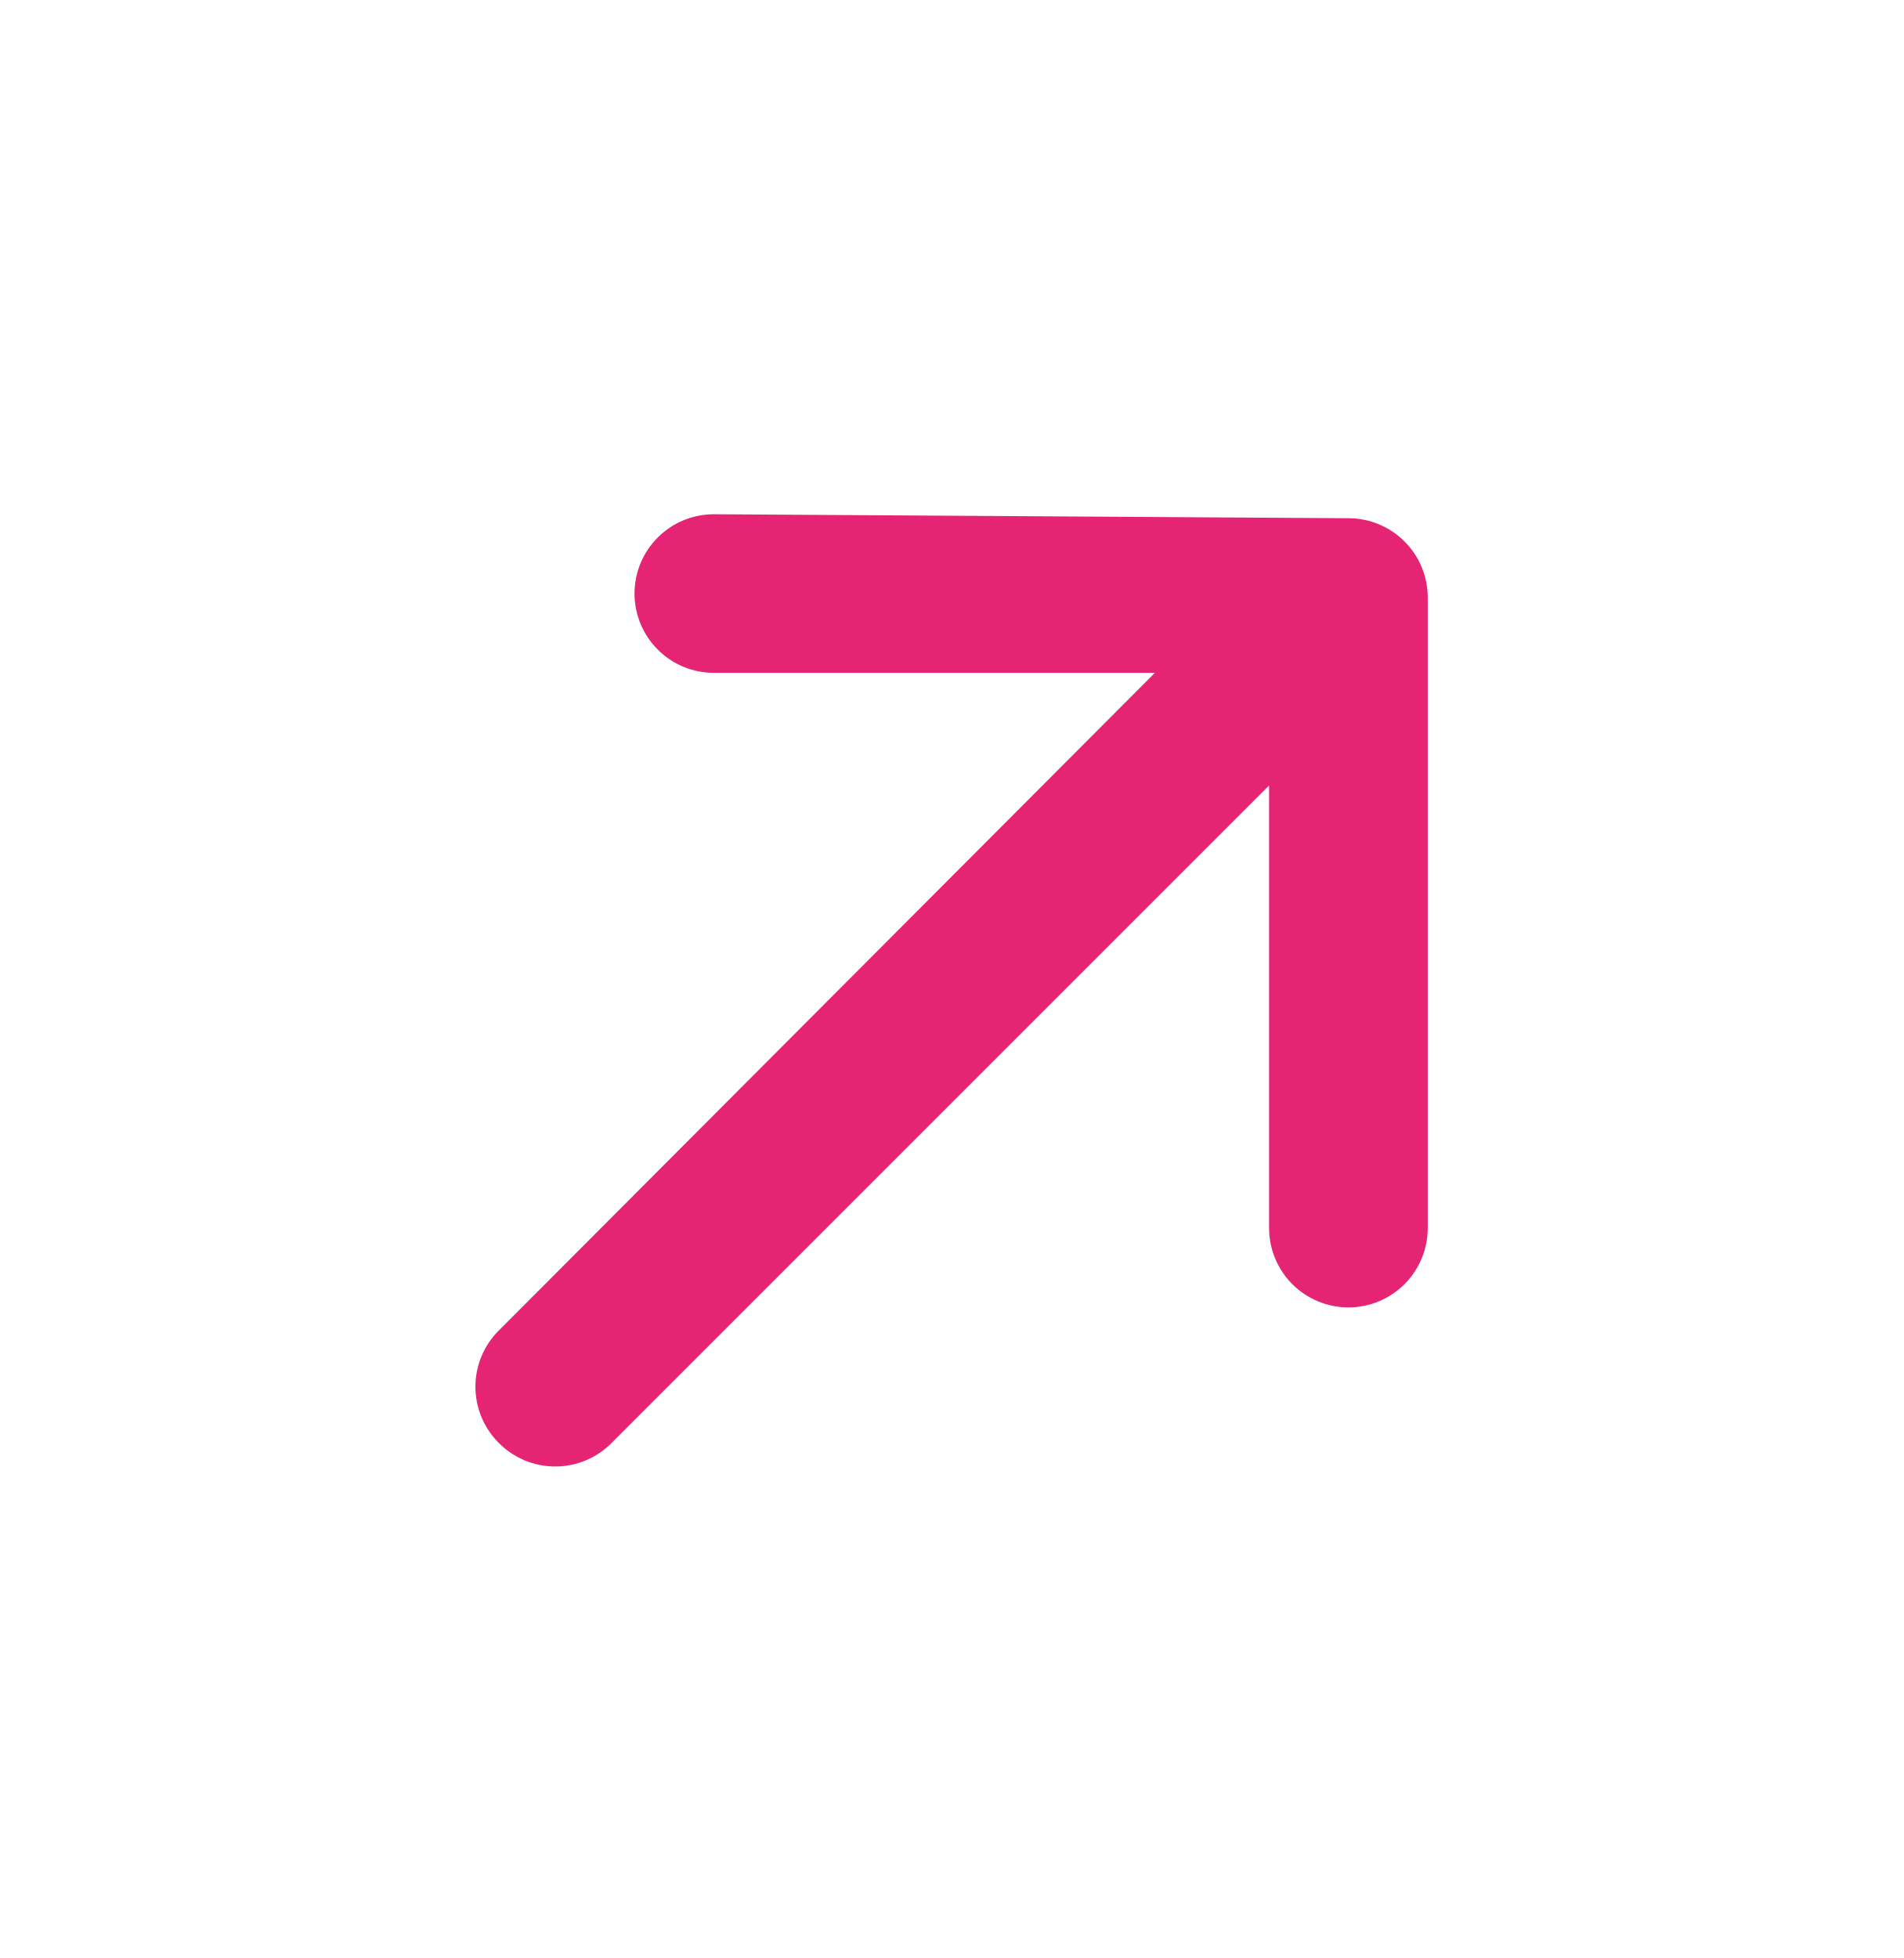
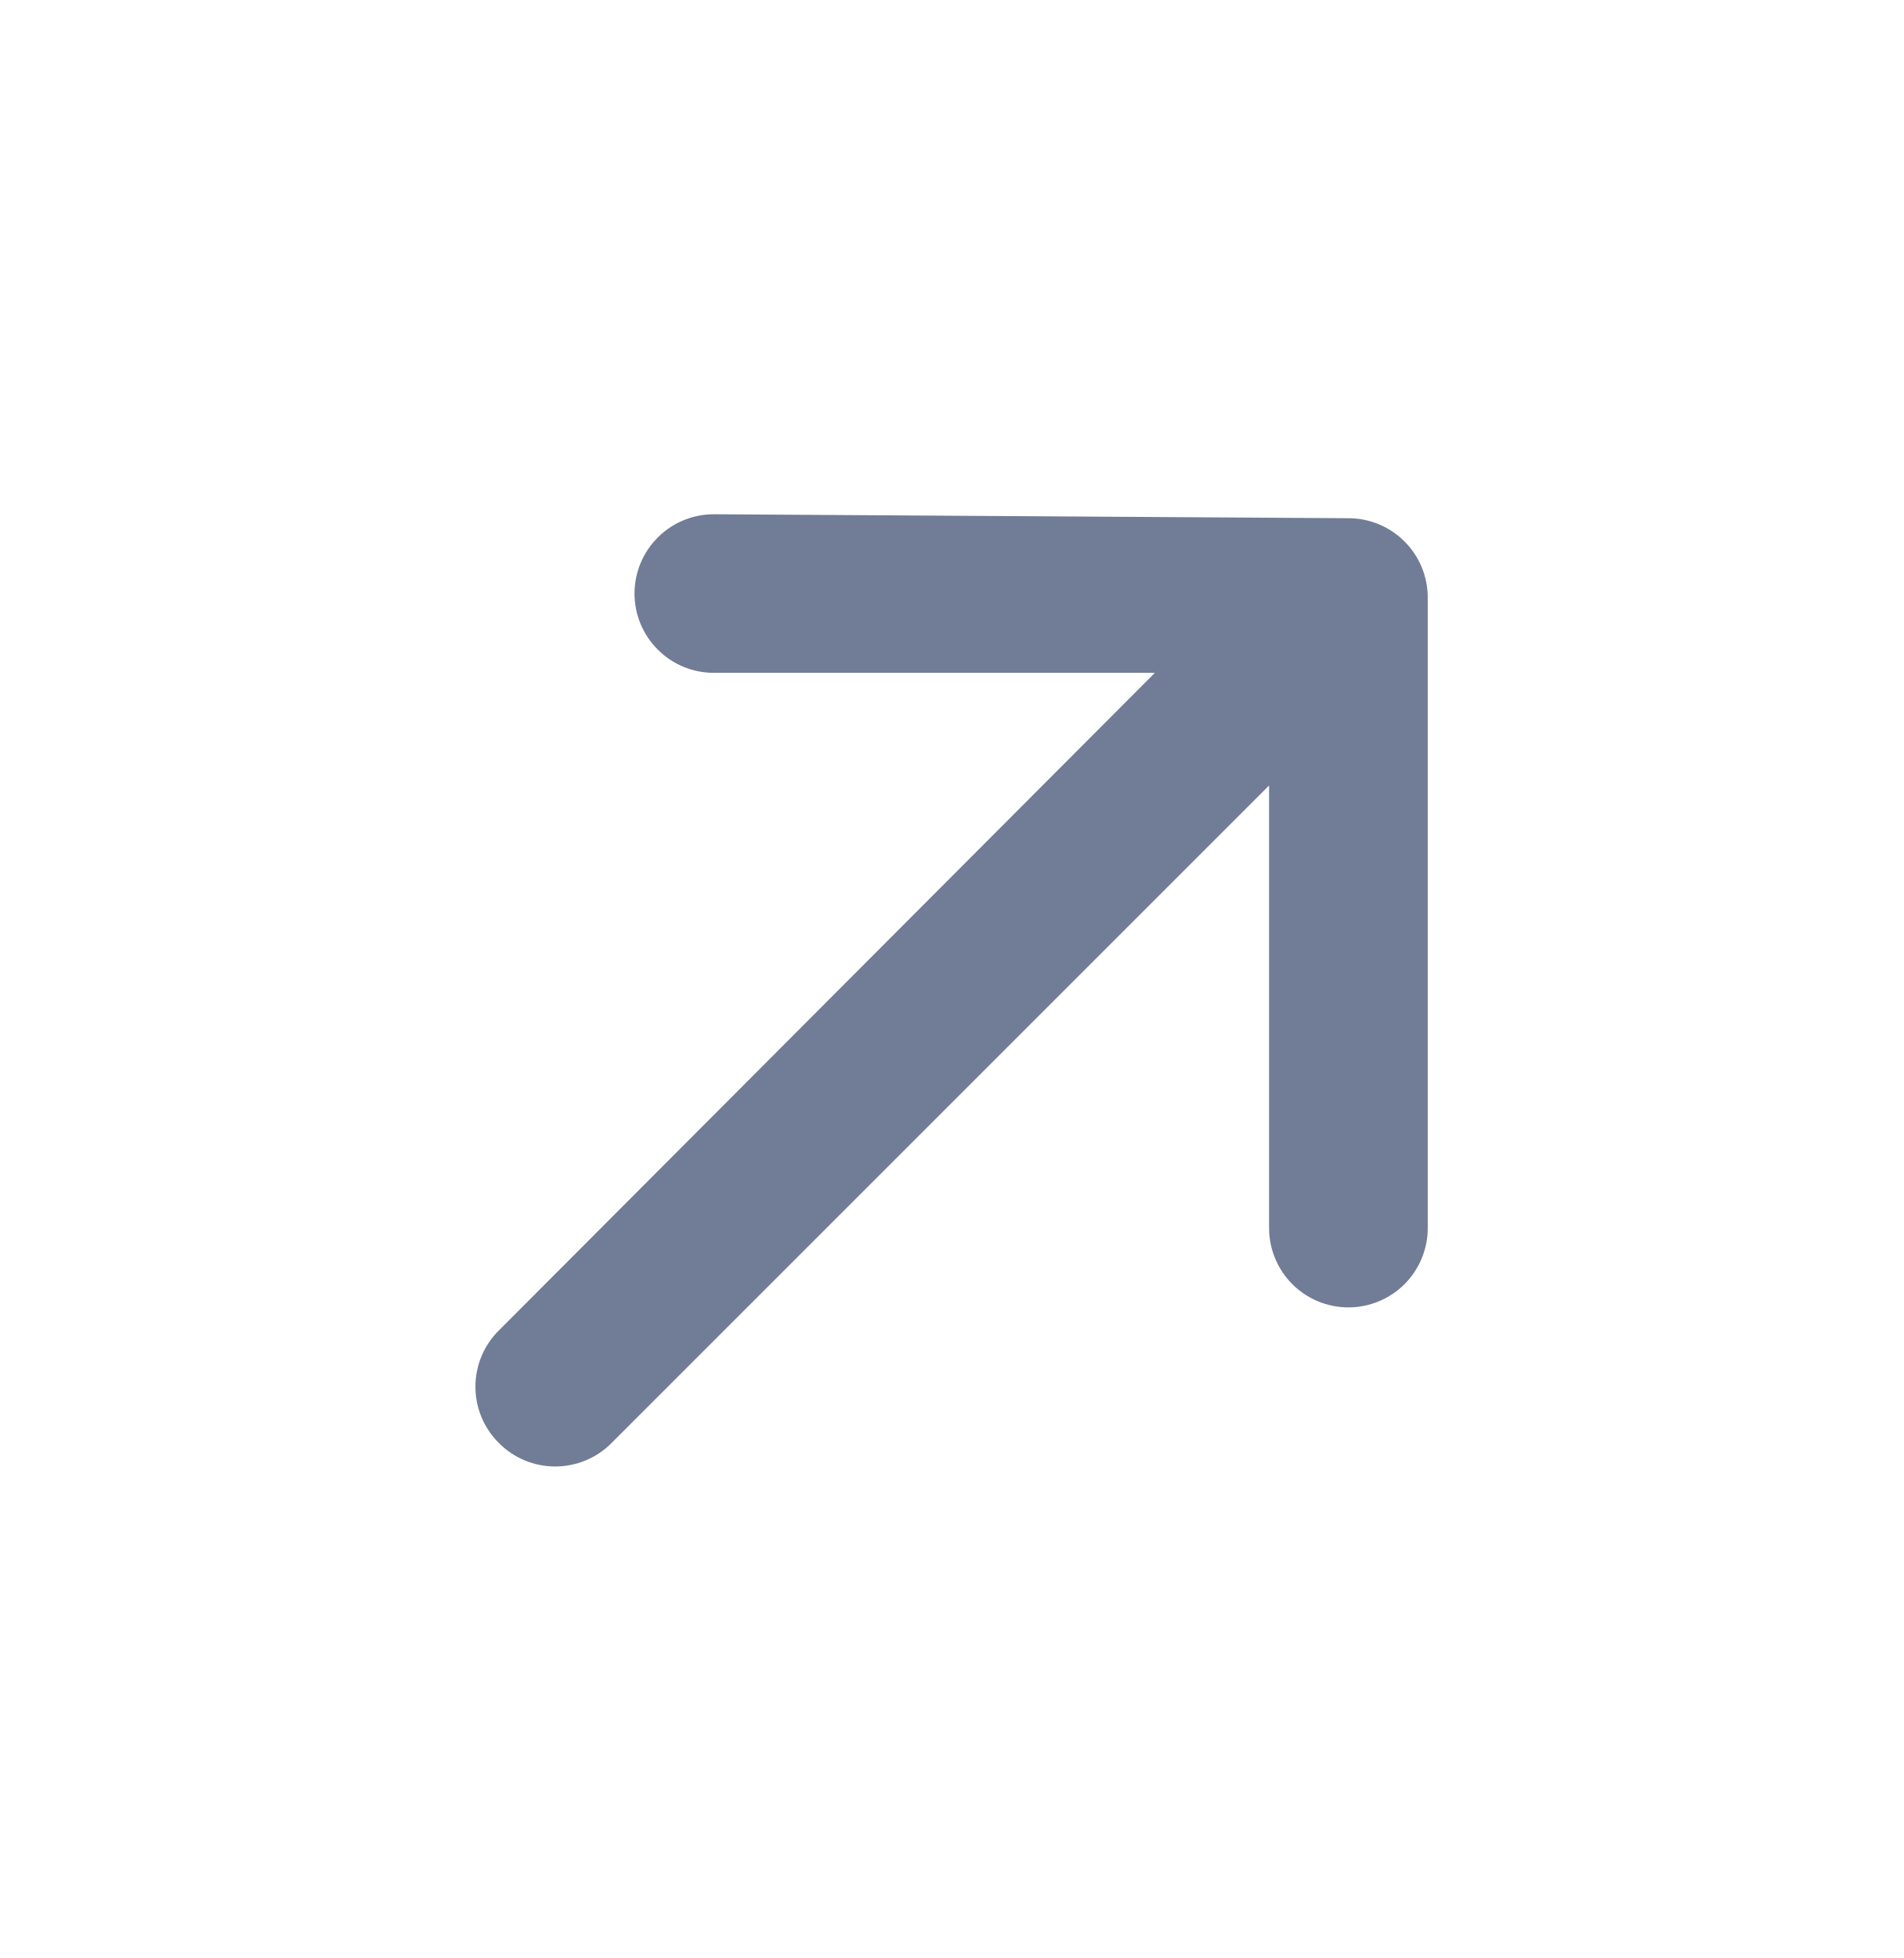
<svg xmlns="http://www.w3.org/2000/svg" width="35" height="36" viewBox="0 0 35 36" fill="none">
  <g id="ð¦ icon &quot;diagonal arrow right up&quot;">
-     <path id="Vector" d="M26.25 10.986C26.25 10.599 26.096 10.228 25.823 9.955C25.549 9.681 25.178 9.528 24.791 9.528L13.125 9.455C12.738 9.455 12.367 9.608 12.094 9.882C11.82 10.155 11.666 10.526 11.666 10.913C11.666 11.3 11.82 11.671 12.094 11.944C12.367 12.218 12.738 12.371 13.125 12.371H21.233L9.173 24.461C9.036 24.596 8.927 24.758 8.853 24.935C8.779 25.113 8.741 25.304 8.741 25.496C8.741 25.689 8.779 25.879 8.853 26.057C8.927 26.235 9.036 26.396 9.173 26.532C9.308 26.668 9.469 26.777 9.647 26.851C9.825 26.925 10.015 26.963 10.208 26.963C10.4 26.963 10.591 26.925 10.769 26.851C10.947 26.777 11.108 26.668 11.243 26.532L23.333 14.442V22.58C23.333 22.966 23.487 23.337 23.76 23.611C24.034 23.884 24.405 24.038 24.791 24.038C25.178 24.038 25.549 23.884 25.823 23.611C26.096 23.337 26.25 22.966 26.25 22.58V10.986Z" fill="#E52573" />
+     <path id="Vector" d="M26.25 10.986C26.25 10.599 26.096 10.228 25.823 9.955C25.549 9.681 25.178 9.528 24.791 9.528L13.125 9.455C12.738 9.455 12.367 9.608 12.094 9.882C11.82 10.155 11.666 10.526 11.666 10.913C11.666 11.3 11.82 11.671 12.094 11.944C12.367 12.218 12.738 12.371 13.125 12.371H21.233L9.173 24.461C9.036 24.596 8.927 24.758 8.853 24.935C8.779 25.113 8.741 25.304 8.741 25.496C8.741 25.689 8.779 25.879 8.853 26.057C8.927 26.235 9.036 26.396 9.173 26.532C9.308 26.668 9.469 26.777 9.647 26.851C9.825 26.925 10.015 26.963 10.208 26.963C10.4 26.963 10.591 26.925 10.769 26.851C10.947 26.777 11.108 26.668 11.243 26.532L23.333 14.442V22.58C23.333 22.966 23.487 23.337 23.76 23.611C24.034 23.884 24.405 24.038 24.791 24.038C25.178 24.038 25.549 23.884 25.823 23.611C26.096 23.337 26.25 22.966 26.25 22.58V10.986Z" fill="#717D96" />
  </g>
</svg>
